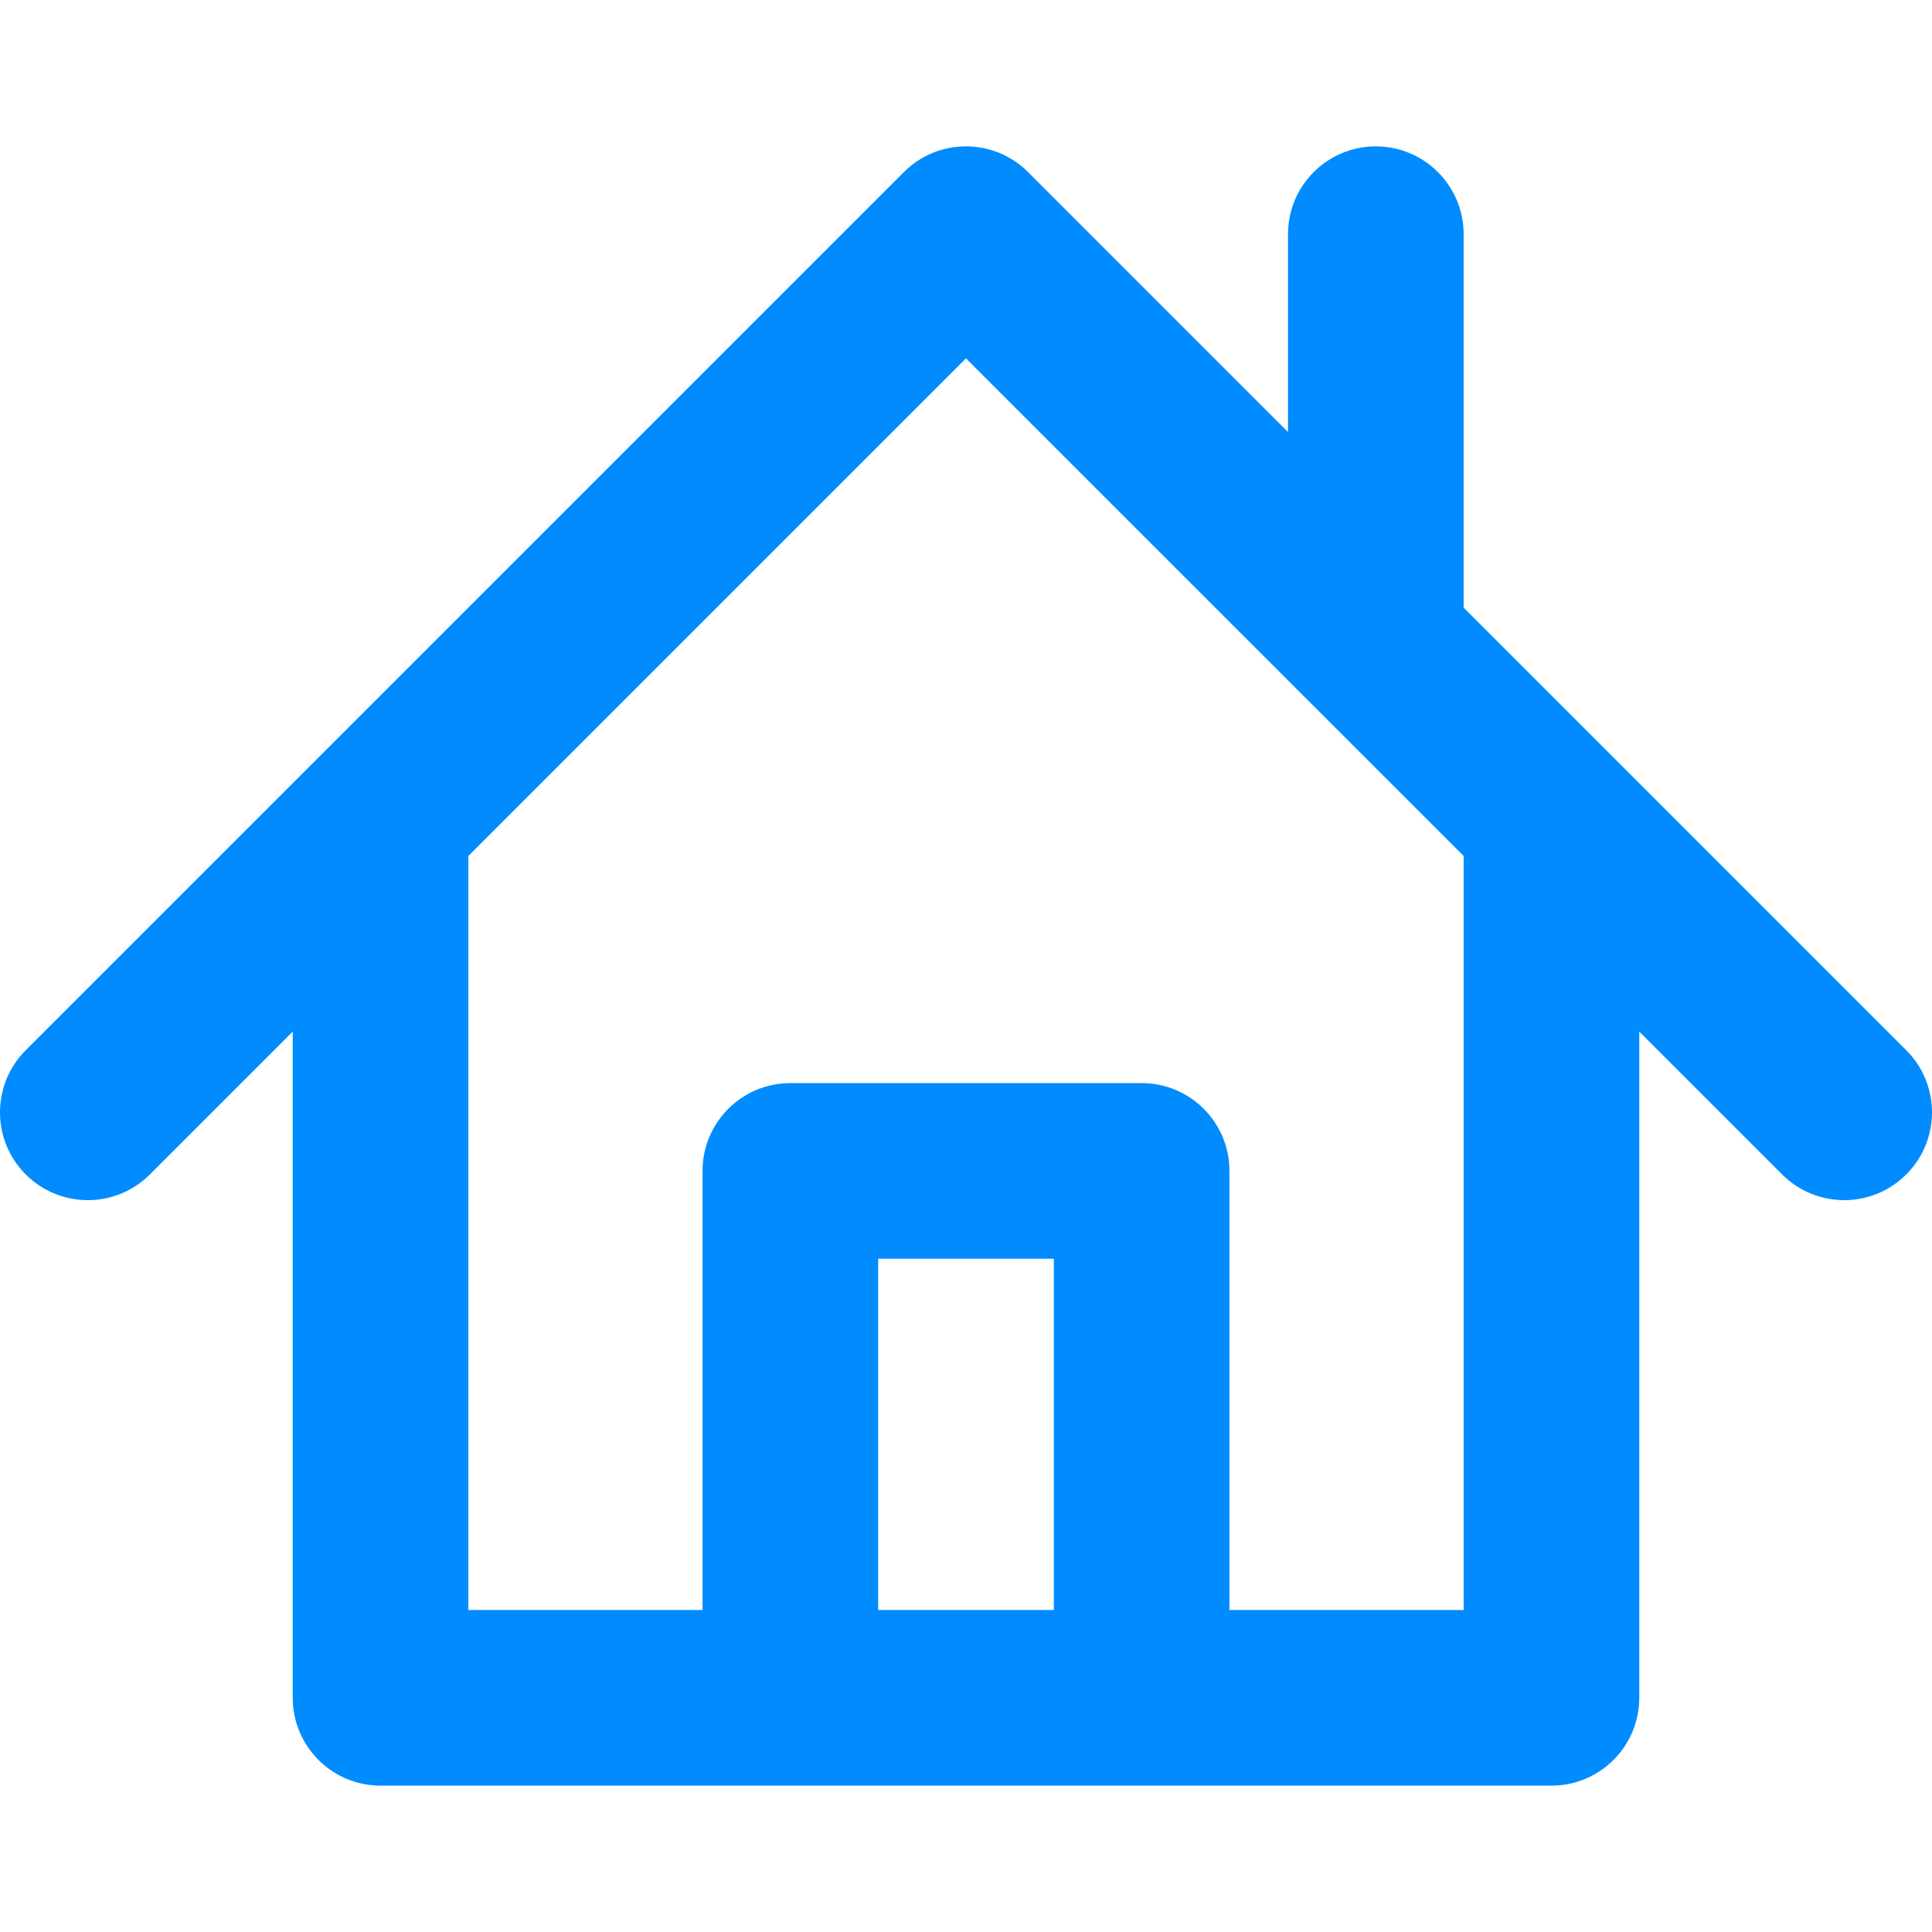
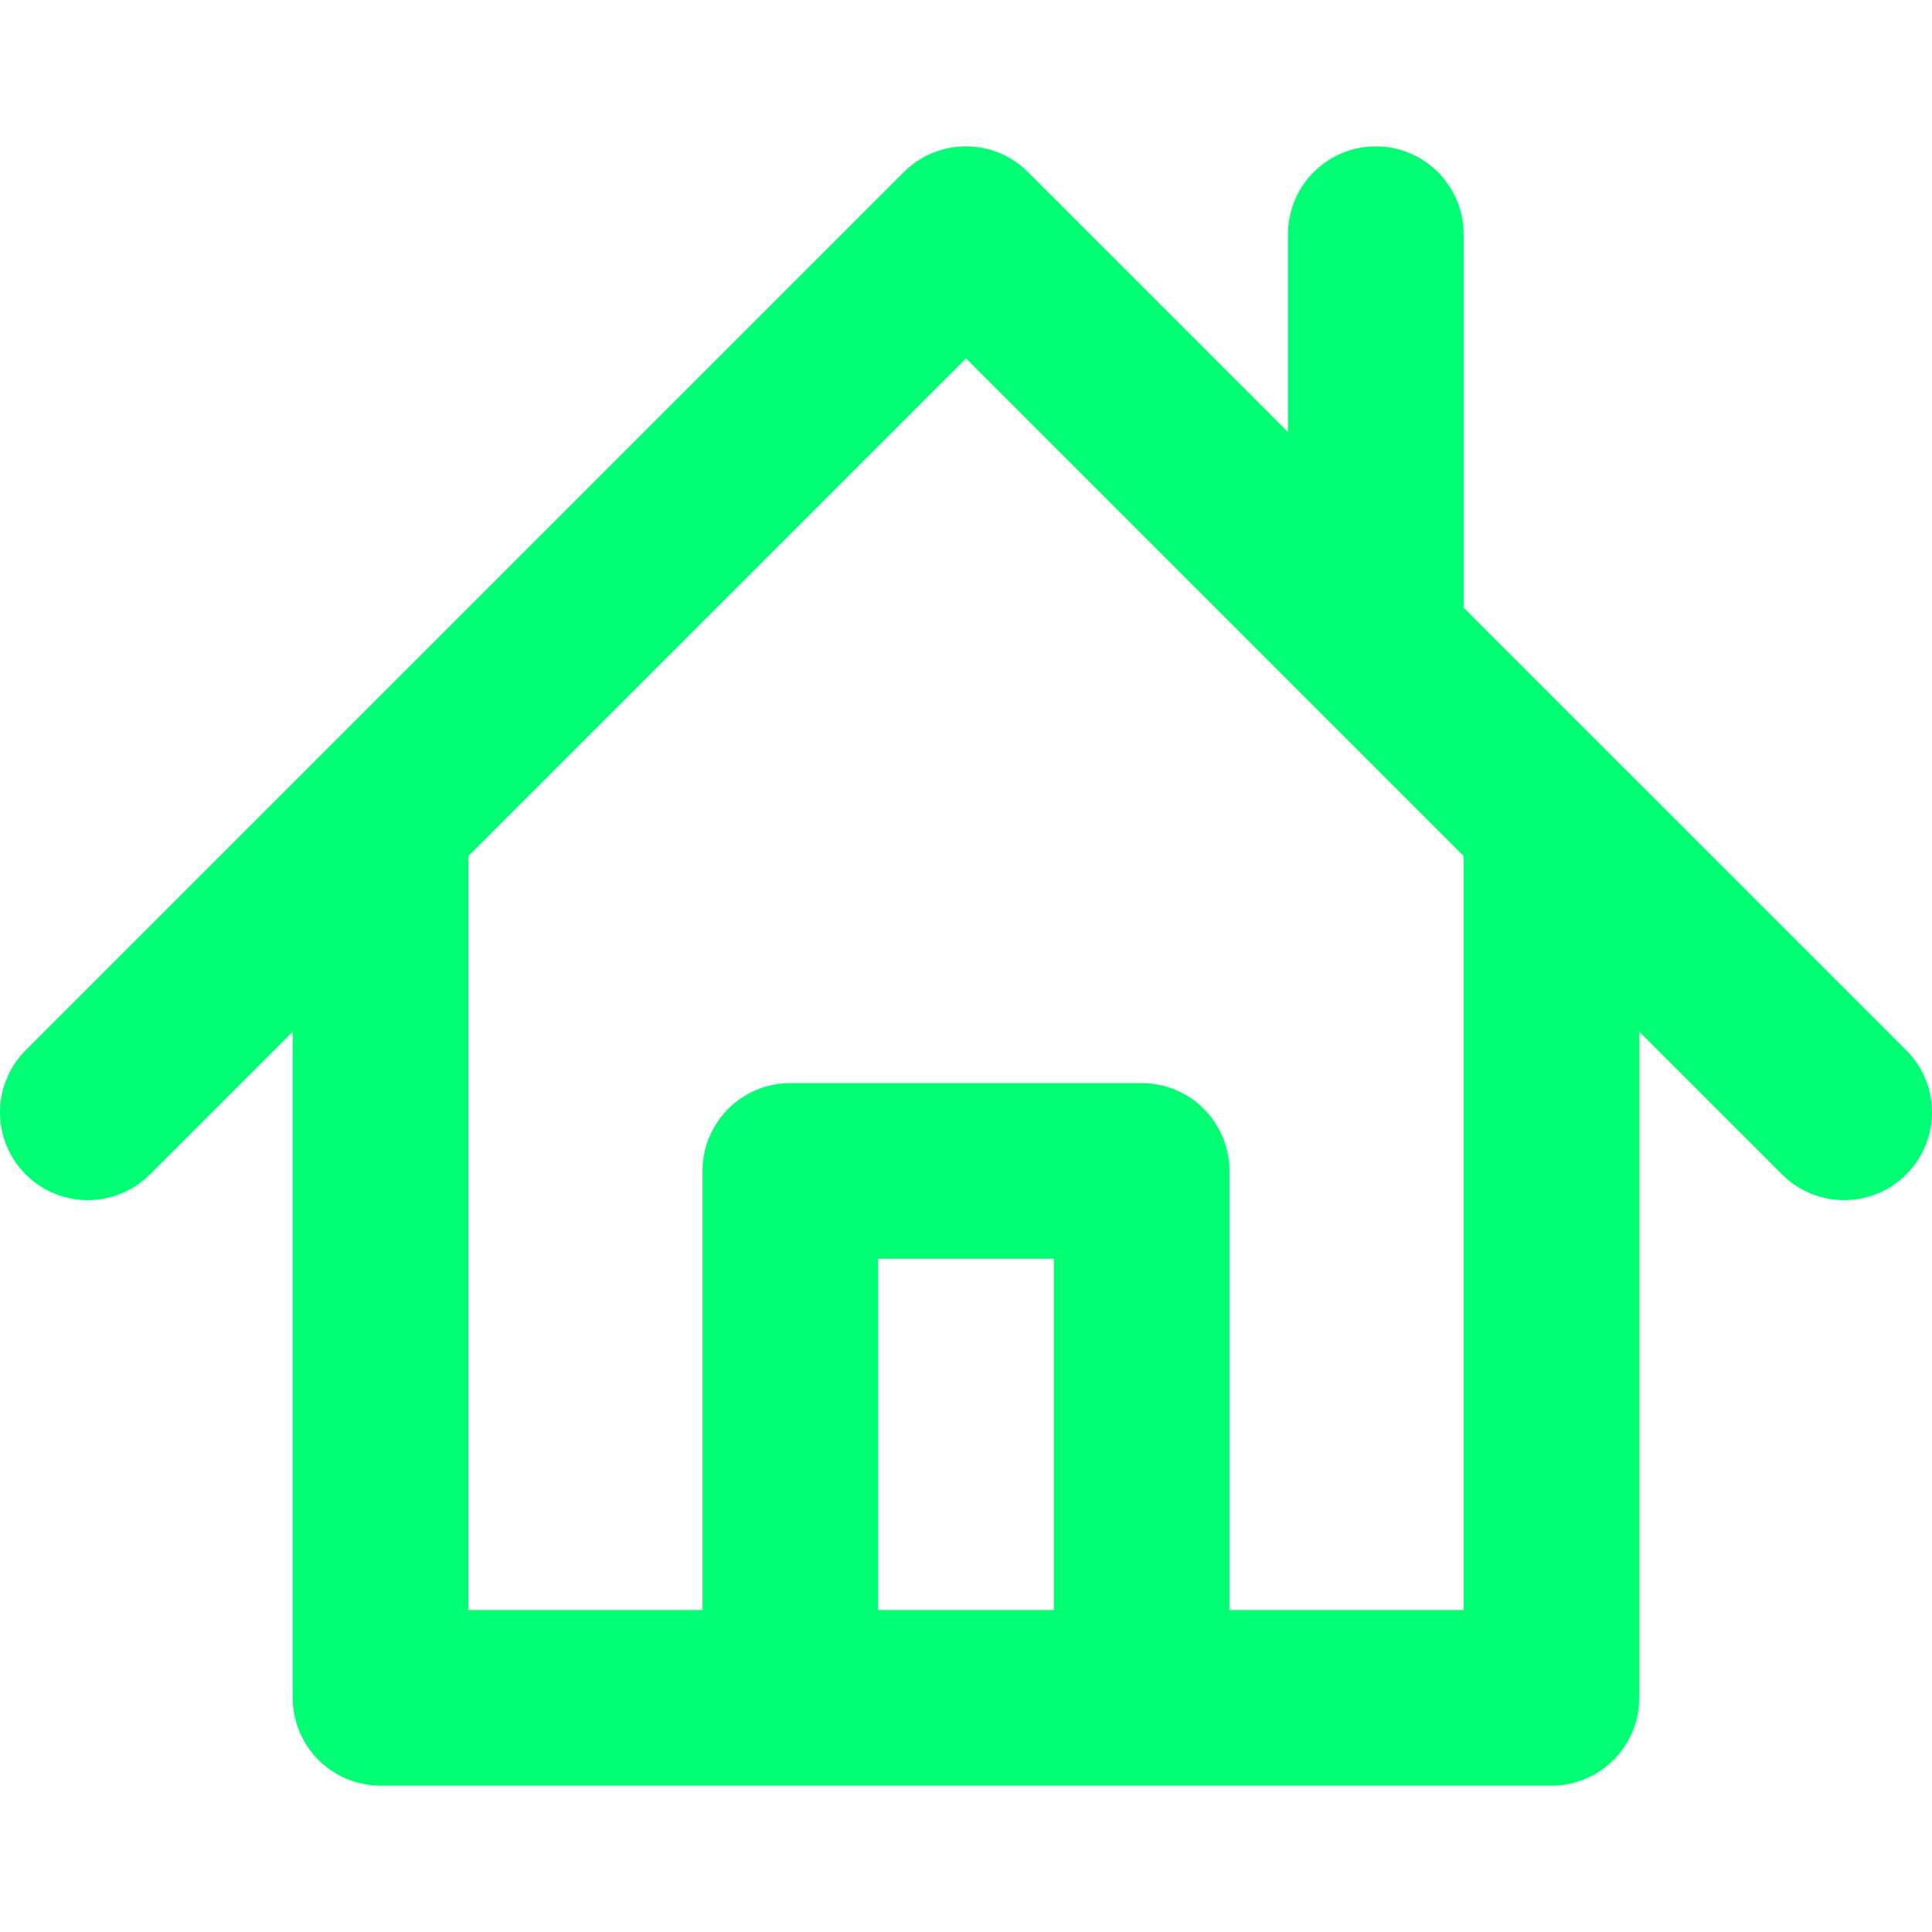
- <svg xmlns="http://www.w3.org/2000/svg" x="0px" y="0px" fill="#008cff" viewBox="0 0 330 330" style="enable-background:new 0 0 330 330;" xml:space="preserve">
+ <svg xmlns="http://www.w3.org/2000/svg" x="0px" y="0px" fill="#00ff73" viewBox="0 0 330 330" style="enable-background:new 0 0 330 330;" xml:space="preserve">
  <path d="M325.606,179.387L250,103.787V40c0-8.284-6.716-15-15-15c-8.284,0-15,6.716-15,15v33.789l-44.4-44.397   c-5.857-5.857-15.355-5.857-21.212,0.001L4.393,179.388c-5.858,5.857-5.858,15.355,0,21.213c2.929,2.929,6.767,4.394,10.606,4.394   c3.839,0,7.678-1.465,10.606-4.394L50,176.207V290c0,8.284,6.716,15,15,15h70h60h70c8.284,0,15-6.716,15-15V176.209l24.394,24.393   c5.857,5.857,15.355,5.856,21.213-0.001C331.465,194.742,331.464,185.245,325.606,179.387z M150,275v-60h30v60H150z M250,275h-40   v-75c0-8.284-6.716-15-15-15h-60c-8.284,0-15,6.716-15,15v75H80V146.207l84.995-84.994L250,146.212V275z" />
</svg>
